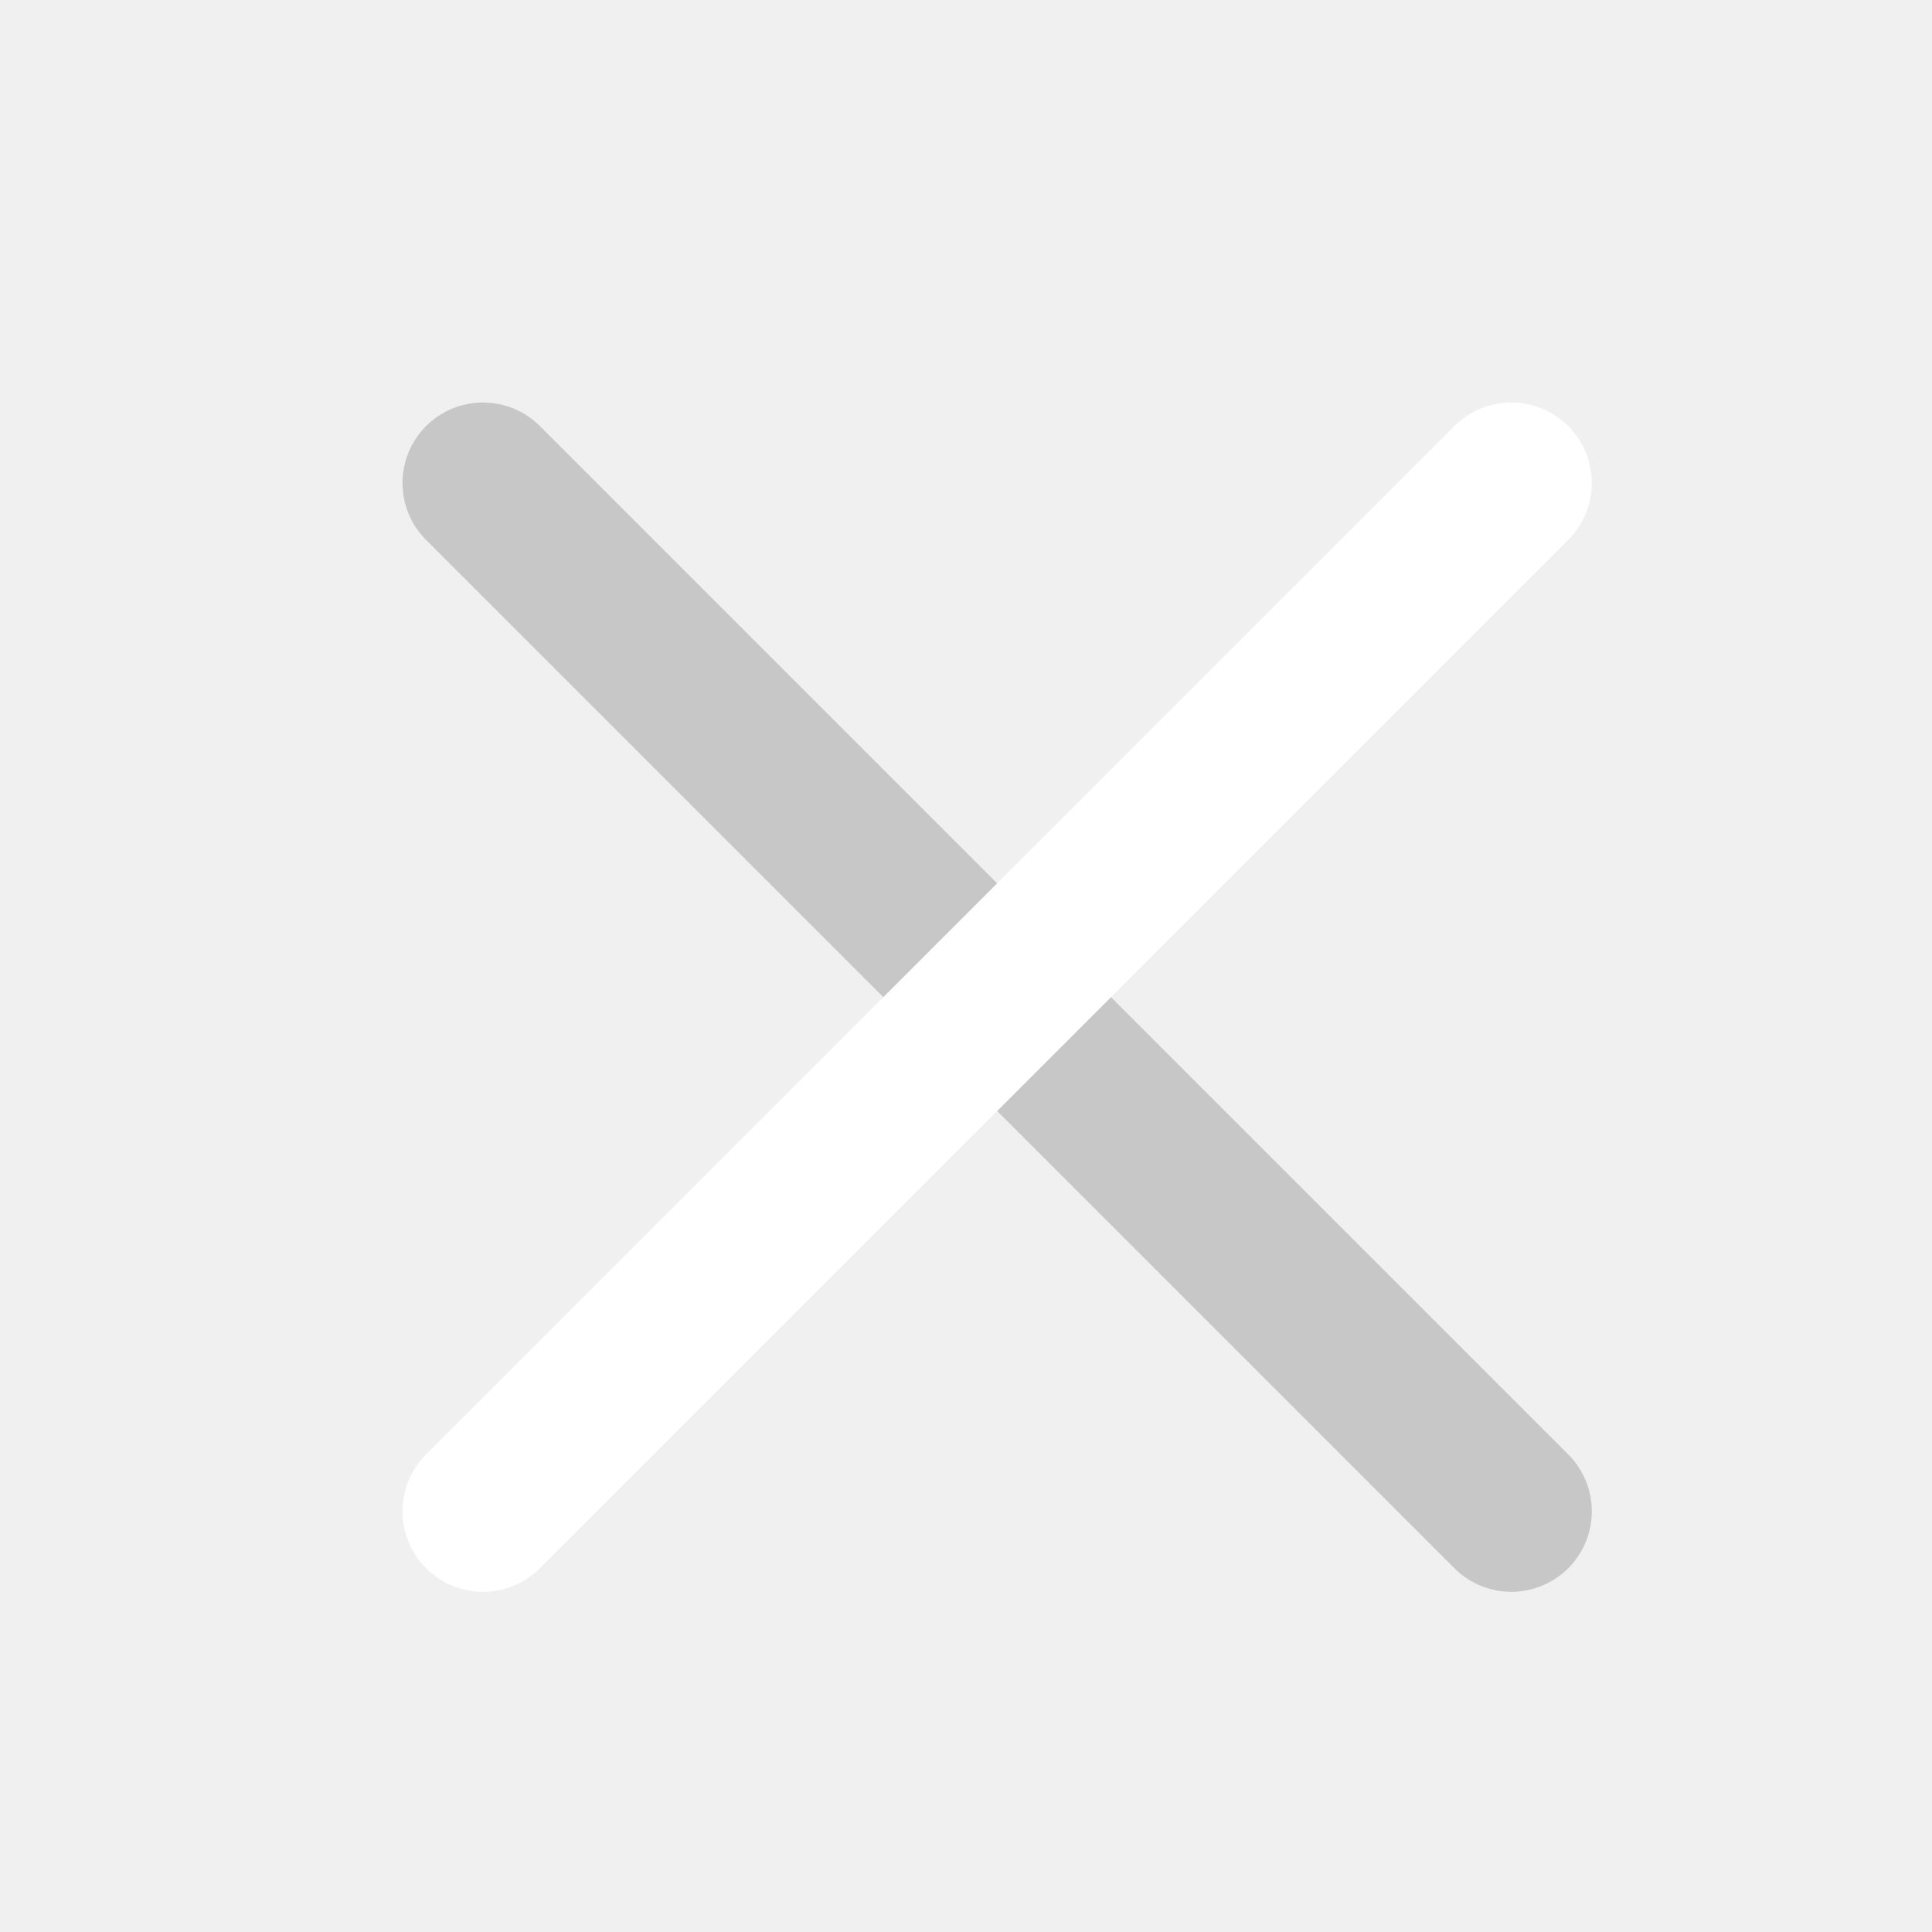
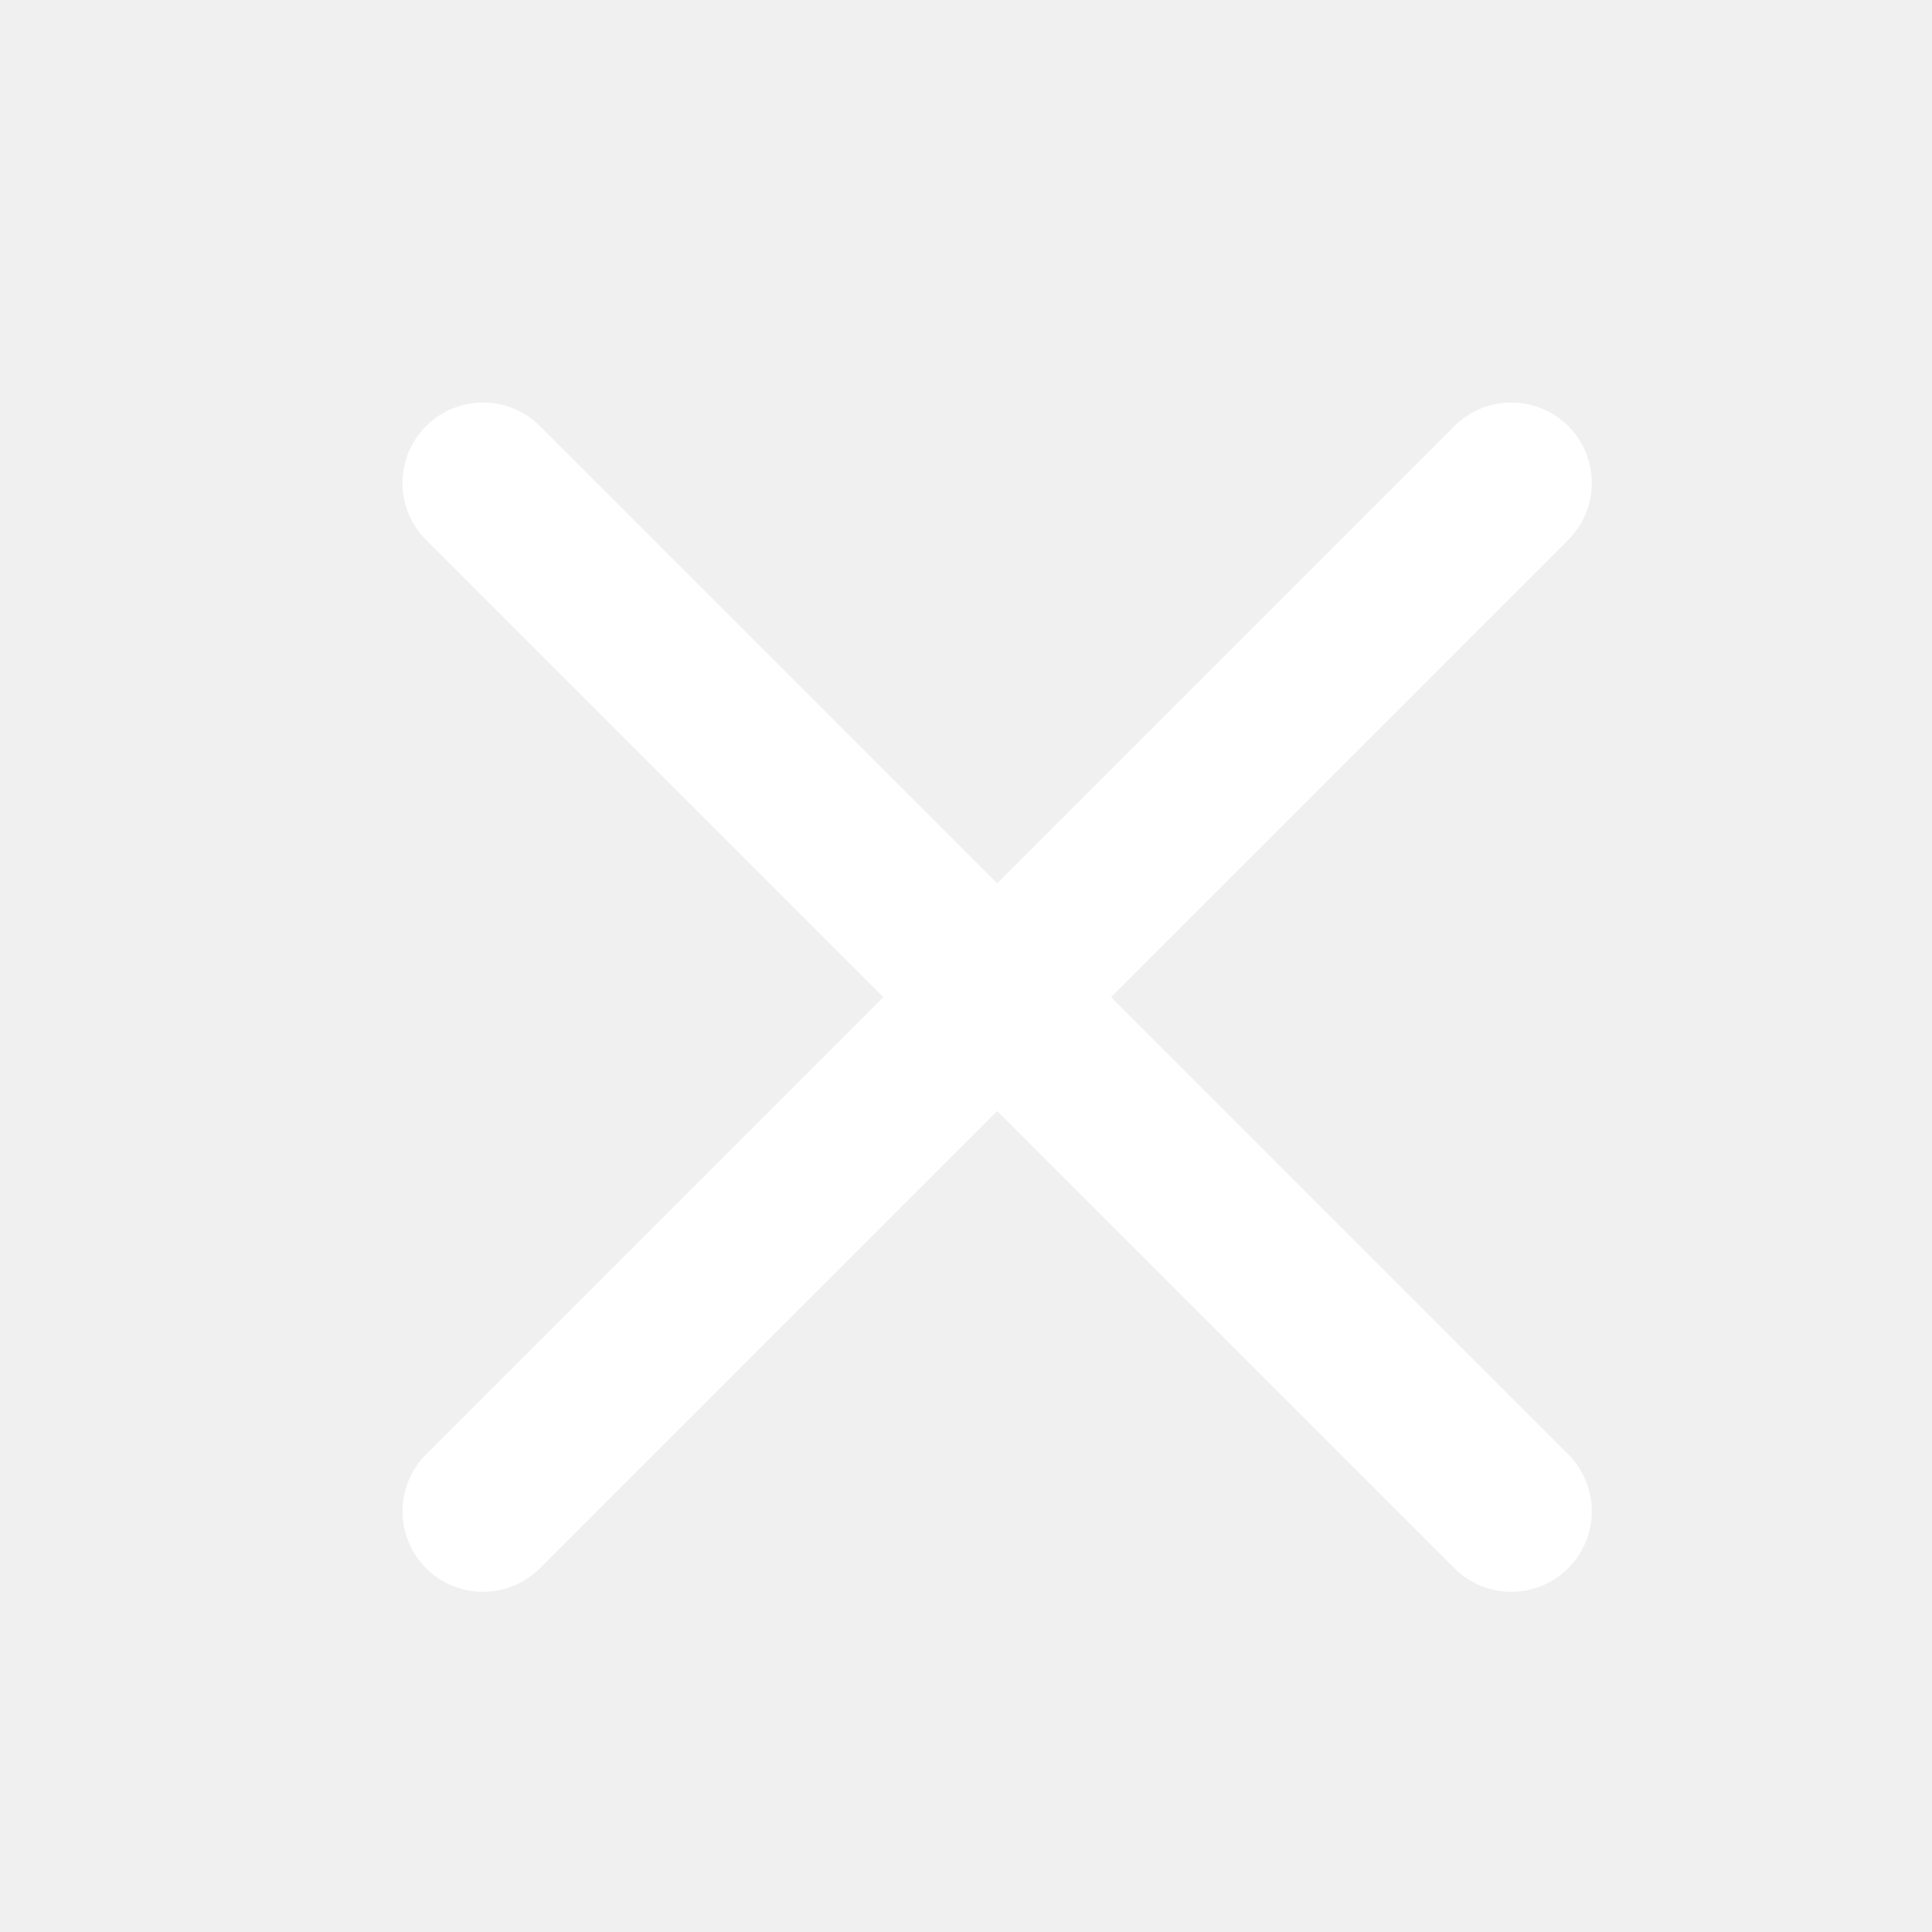
<svg xmlns="http://www.w3.org/2000/svg" width="24" height="24" viewBox="0 0 24 24" fill="none">
  <g id="Close">
-     <path id="Vector 4" d="M6 6L18.774 18.774" stroke="#C7C7C7" stroke-width="2" stroke-linecap="round" stroke-linejoin="round" />
+     <path id="Vector 4" d="M6 6L18.774 18.774" stroke="#fff" stroke-width="2" stroke-linecap="round" stroke-linejoin="round" />
    <path id="Vector 5" d="M6 18.774L18.774 6" stroke="#fff" stroke-width="2" stroke-linecap="round" stroke-linejoin="round" />
  </g>
</svg>
